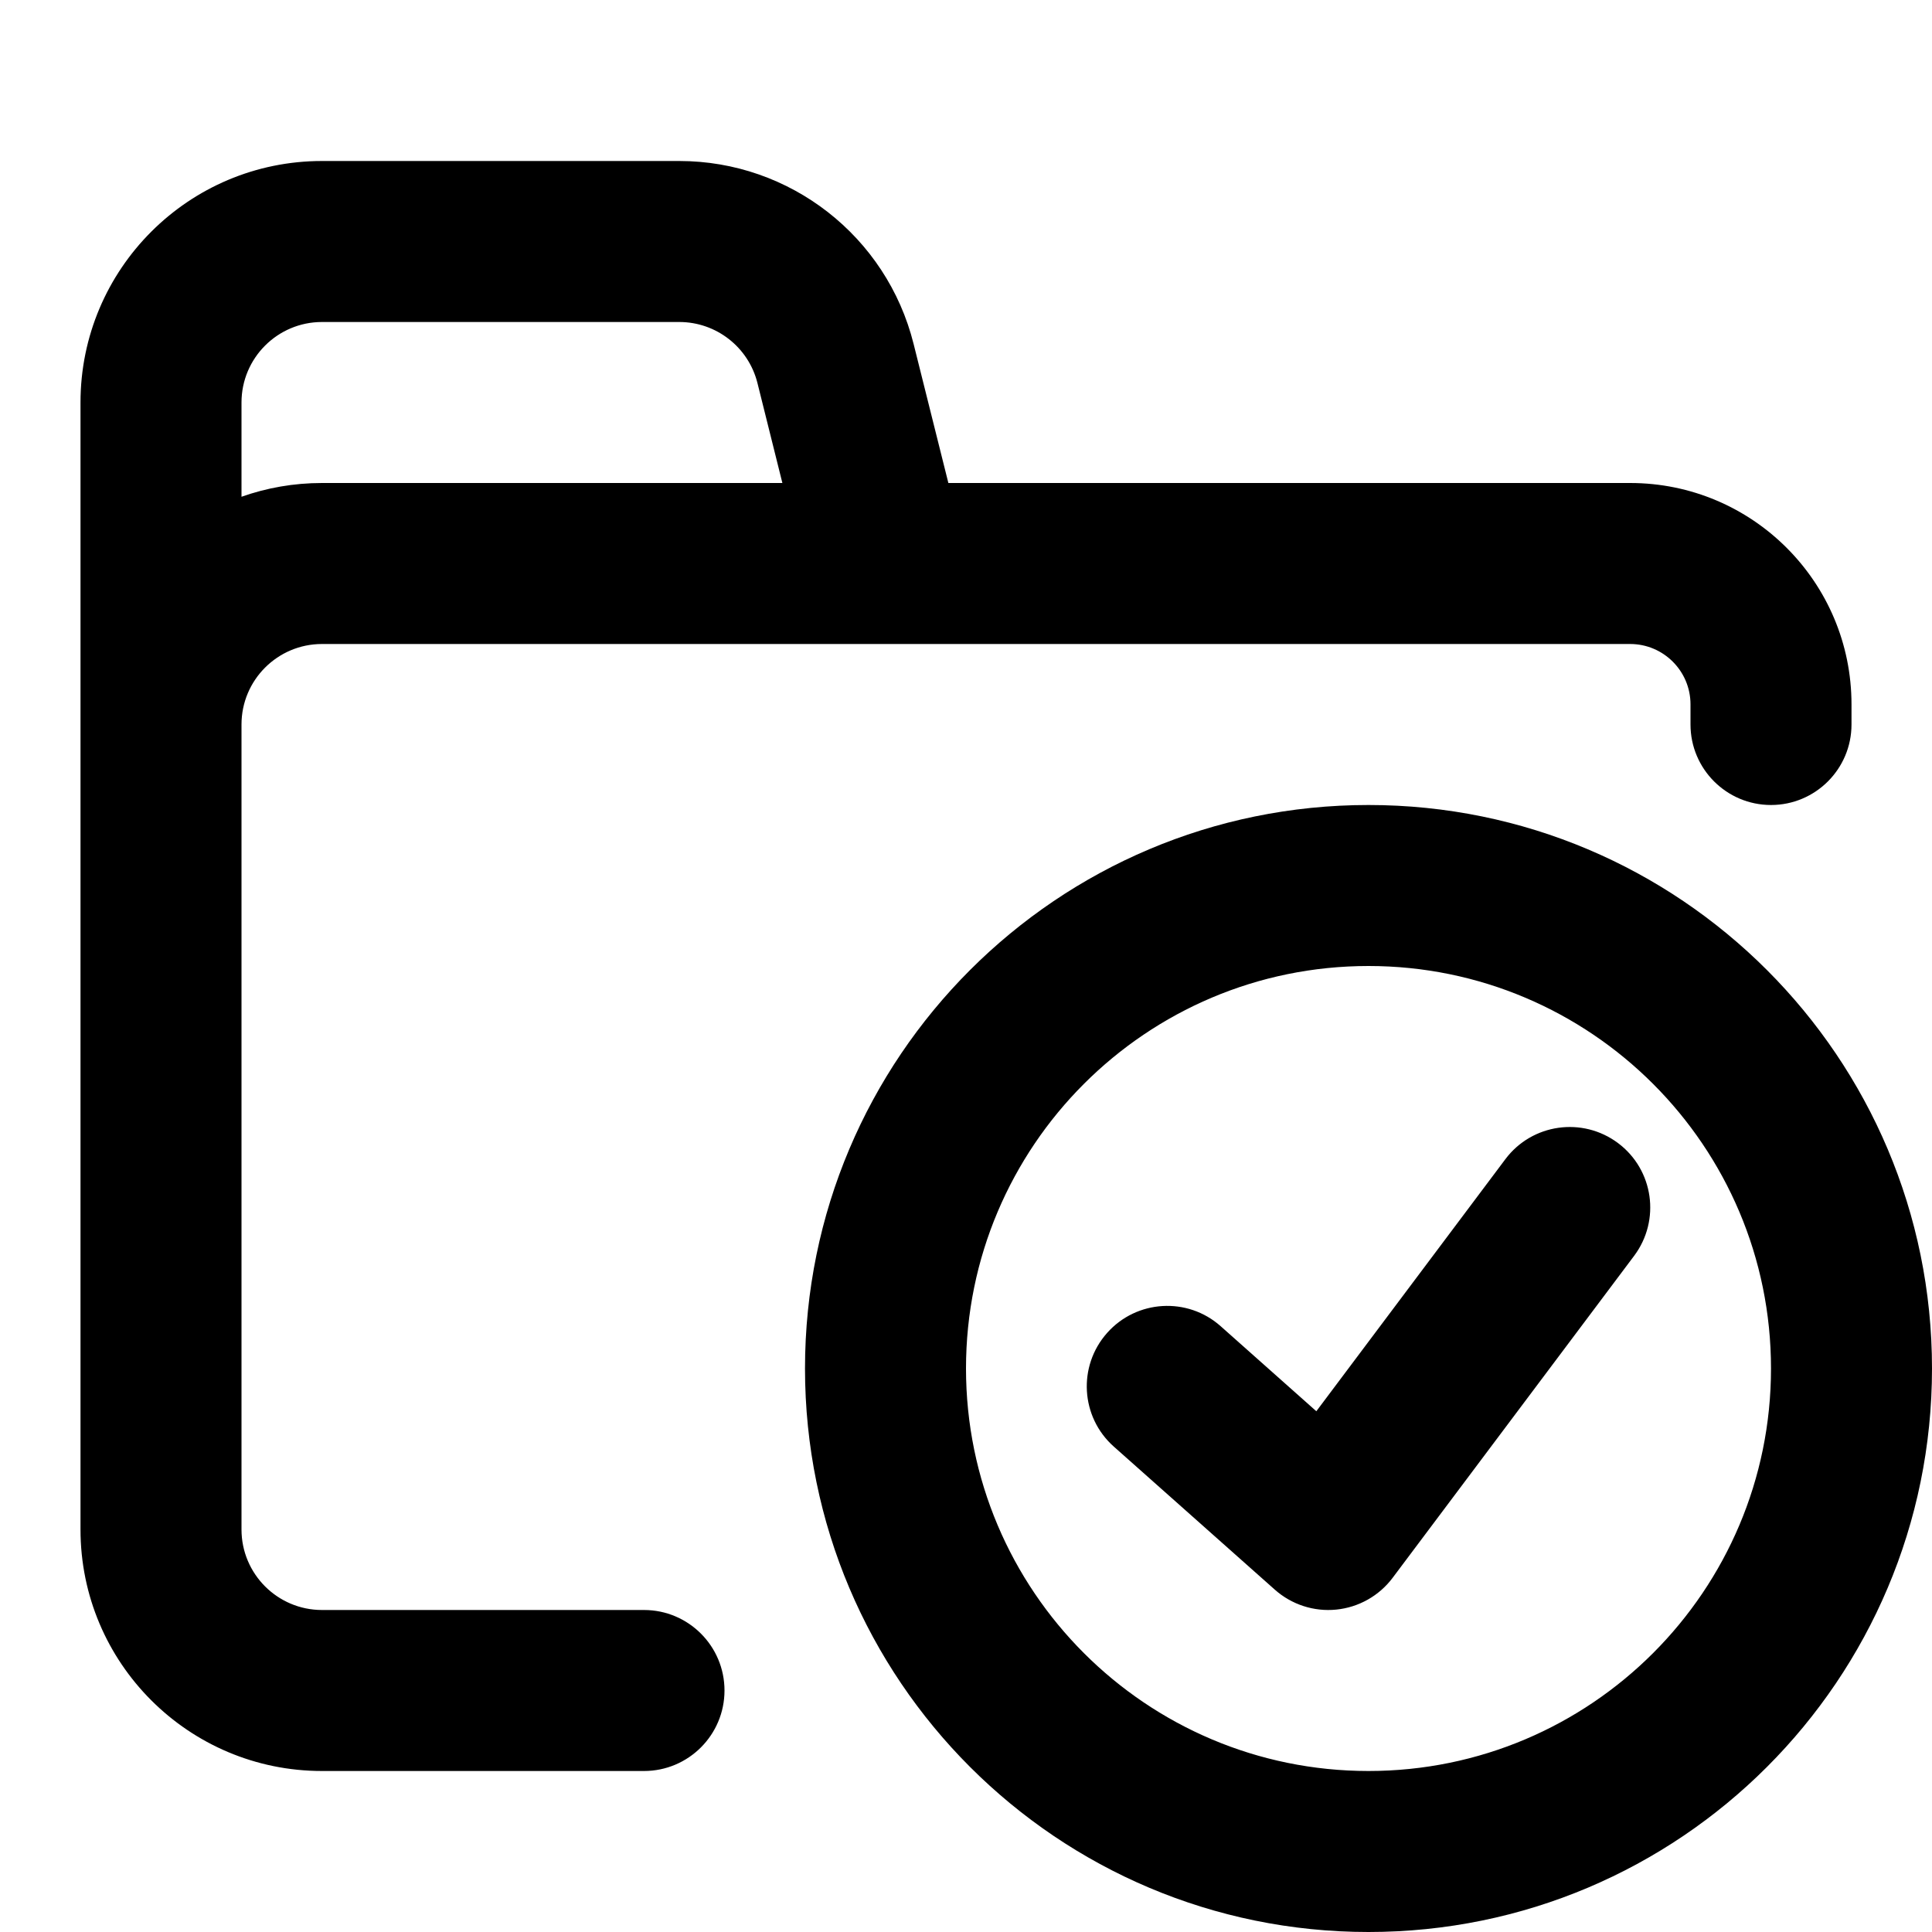
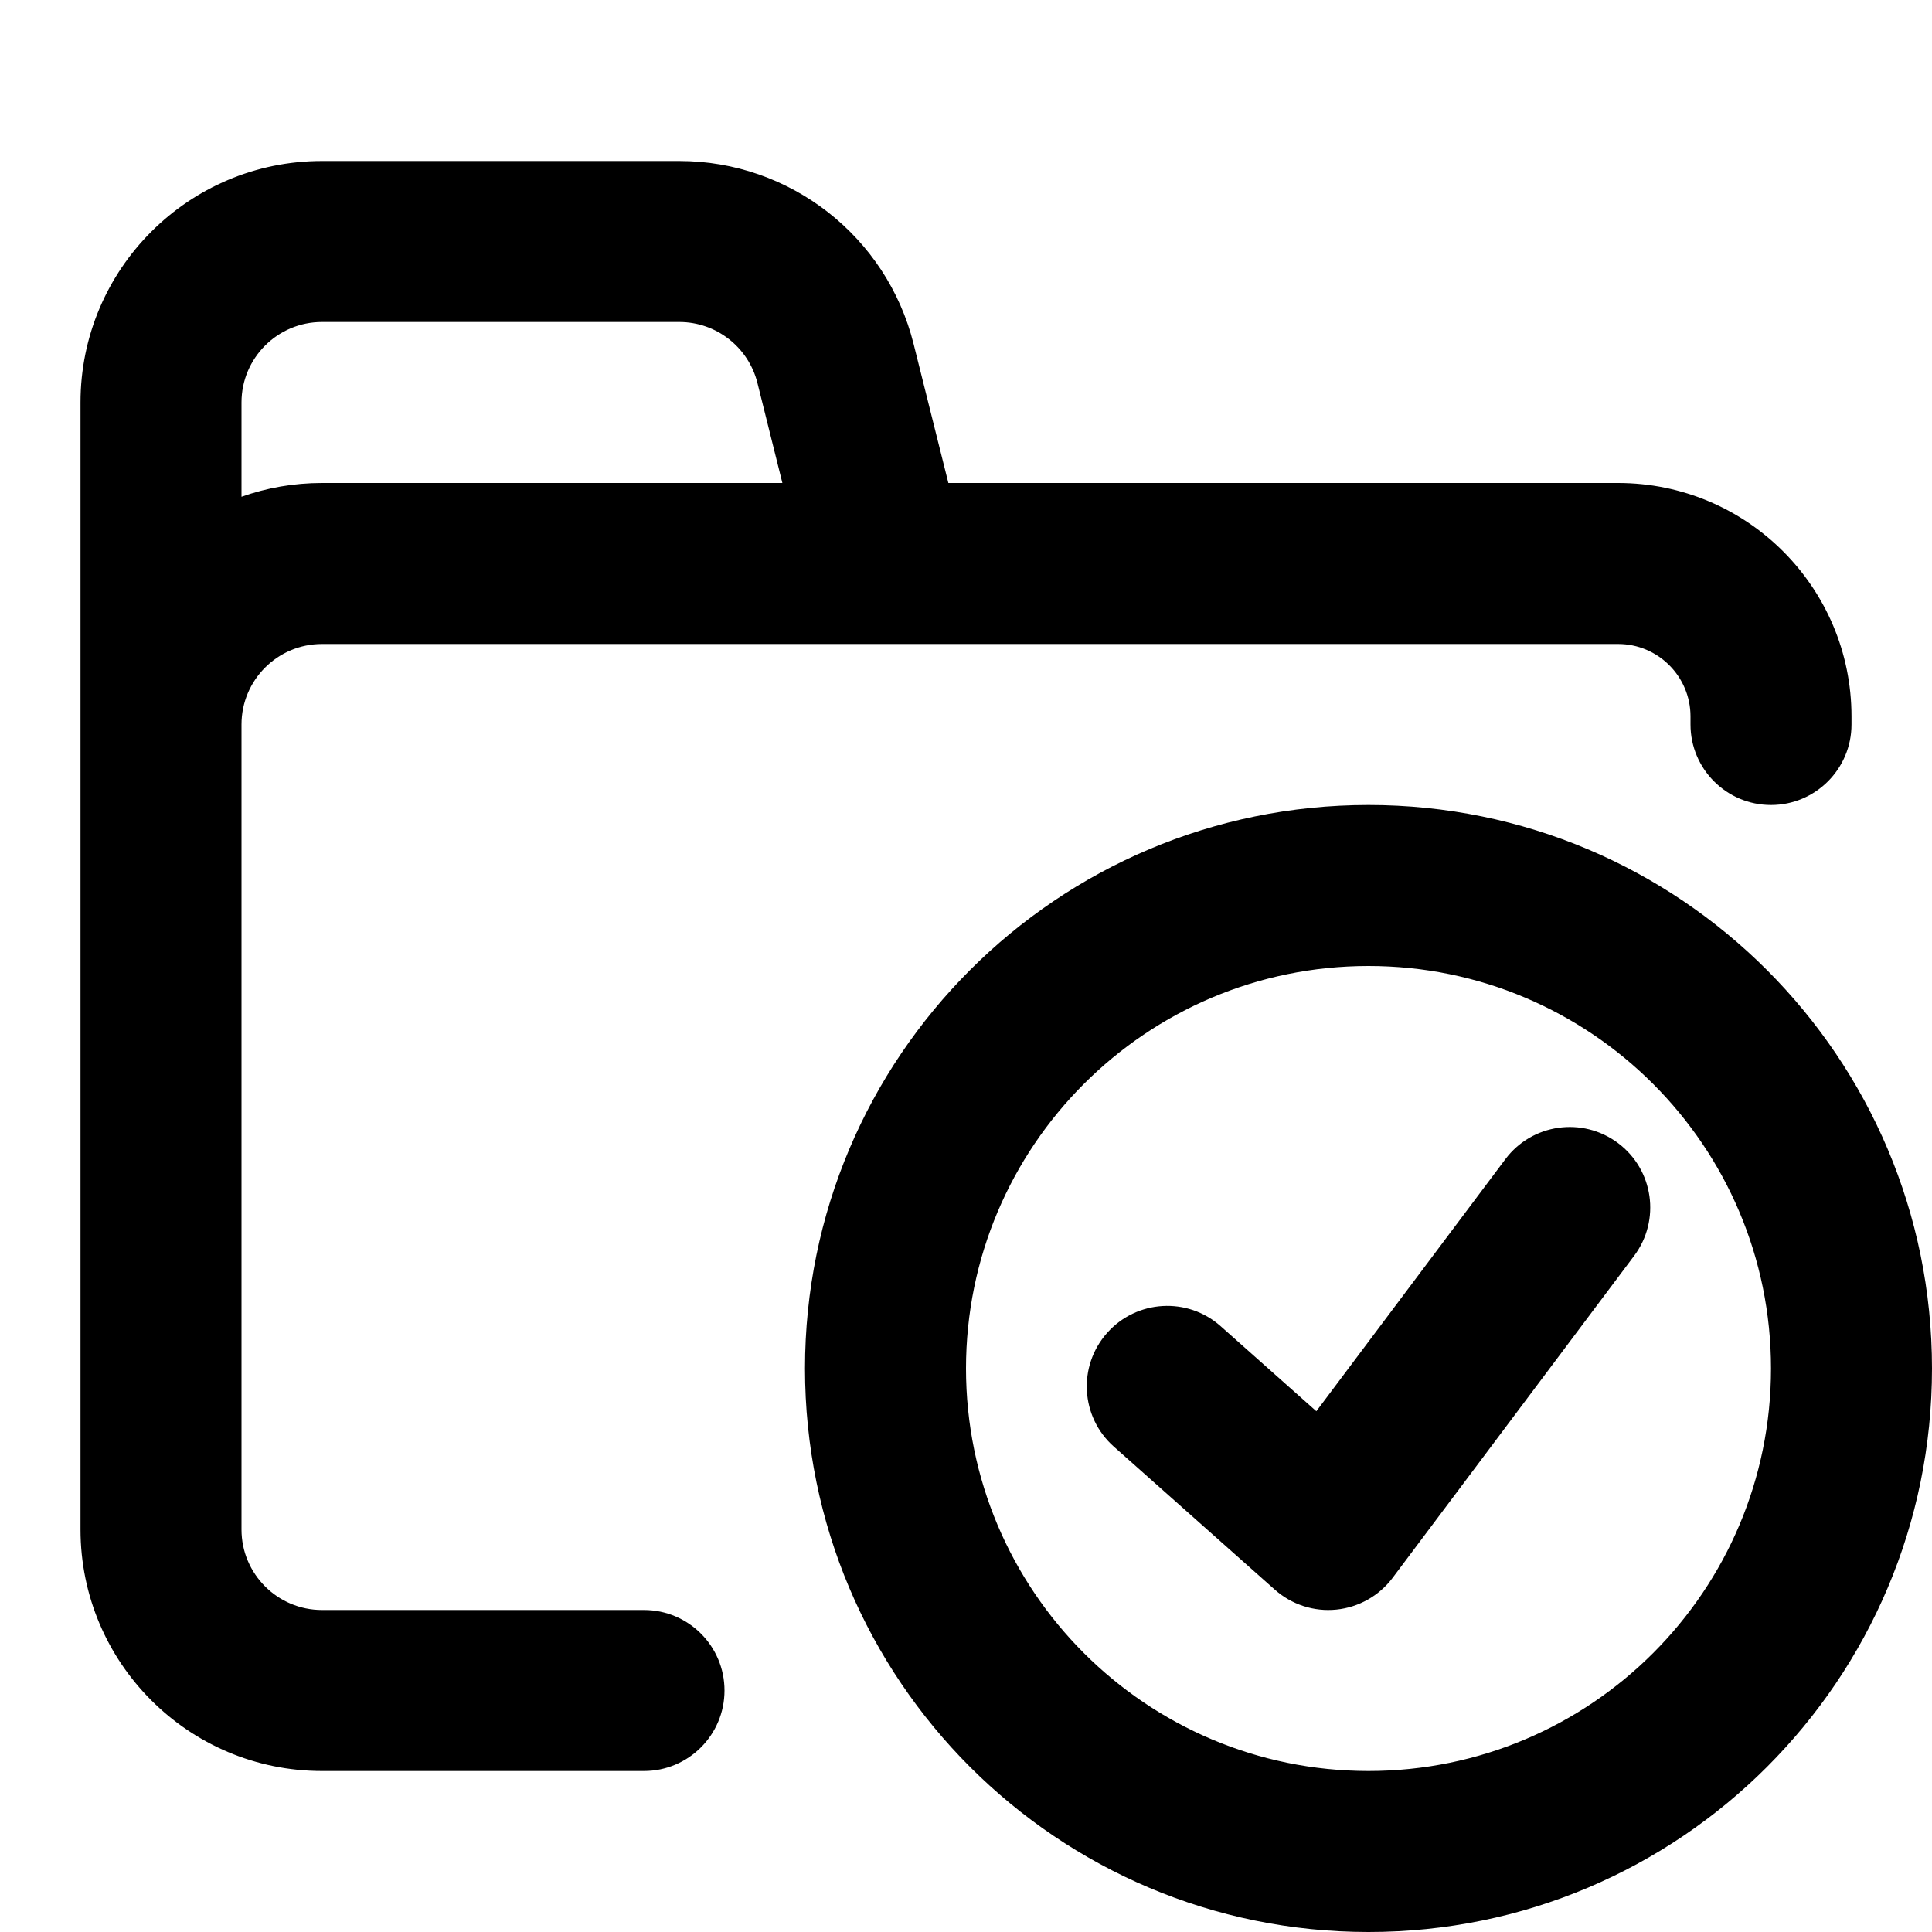
<svg xmlns="http://www.w3.org/2000/svg" width="24" height="24" viewBox="0 0 24 24" fill="none">
-   <path fill-rule="evenodd" clip-rule="evenodd" d="M1 5C1 3.343 2.343 2 4 2H8.438C9.815 2 11.015 2.937 11.349 4.272L11.781 6H13.5H20.25C21.769 6 23 7.231 23 8.75V9C23 9.552 22.552 10 22 10C21.448 10 21 9.552 21 9V8.75C21 8.336 20.664 8 20.25 8H13.5H11.781H4C3.448 8 3 8.448 3 9V10V19C3 19.552 3.448 20 4 20H8C8.552 20 9 20.448 9 21C9 21.552 8.552 22 8 22H4C2.343 22 1 20.657 1 19V10V9V5ZM3 6.171C3.313 6.06 3.649 6 4 6H9.719L9.409 4.757C9.297 4.312 8.897 4 8.438 4H4C3.448 4 3 4.448 3 5V6.171ZM17 12C14.239 12 12 14.239 12 17C12 19.761 14.239 22 17 22C19.761 22 22 19.761 22 17C22 14.239 19.761 12 17 12ZM10 17C10 13.134 13.134 10 17 10C20.866 10 24 13.134 24 17C24 20.866 20.866 24 17 24C13.134 24 10 20.866 10 17ZM20.3 15.6C20.631 15.158 20.542 14.531 20.1 14.2C19.658 13.869 19.031 13.958 18.7 14.4L16.352 17.531L15.164 16.475C14.752 16.108 14.12 16.145 13.753 16.558C13.386 16.971 13.423 17.603 13.836 17.97L15.836 19.747C16.045 19.933 16.322 20.023 16.6 19.995C16.878 19.967 17.132 19.824 17.3 19.6L20.3 15.6Z" fill="black" />
+   <path fill-rule="evenodd" clip-rule="evenodd" d="M1 5C1 3.343 2.343 2 4 2H8.438C9.815 2 11.015 2.937 11.349 4.272L11.781 6H13.5H20.1C21.702 6 23 7.298 23 8.9V9C23 9.552 22.552 10 22 10C21.448 10 21 9.552 21 9V8.9C21 8.403 20.597 8 20.1 8H13.5H11.781H4C3.448 8 3 8.448 3 9V10V19C3 19.552 3.448 20 4 20H8C8.552 20 9 20.448 9 21C9 21.552 8.552 22 8 22H4C2.343 22 1 20.657 1 19V10V9V5ZM3 6.171C3.313 6.06 3.649 6 4 6H9.719L9.409 4.757C9.297 4.312 8.897 4 8.438 4H4C3.448 4 3 4.448 3 5V6.171ZM17 12C14.239 12 12 14.239 12 17C12 19.761 14.239 22 17 22C19.761 22 22 19.761 22 17C22 14.239 19.761 12 17 12ZM10 17C10 13.134 13.134 10 17 10C20.866 10 24 13.134 24 17C24 20.866 20.866 24 17 24C13.134 24 10 20.866 10 17ZM20.3 15.6C20.631 15.158 20.542 14.531 20.1 14.2C19.658 13.869 19.031 13.958 18.7 14.4L16.352 17.531L15.164 16.475C14.752 16.108 14.12 16.145 13.753 16.558C13.386 16.971 13.423 17.603 13.836 17.97L15.836 19.747C16.045 19.933 16.322 20.023 16.6 19.995C16.878 19.967 17.132 19.824 17.3 19.6L20.3 15.6Z" fill="black" />
</svg>
